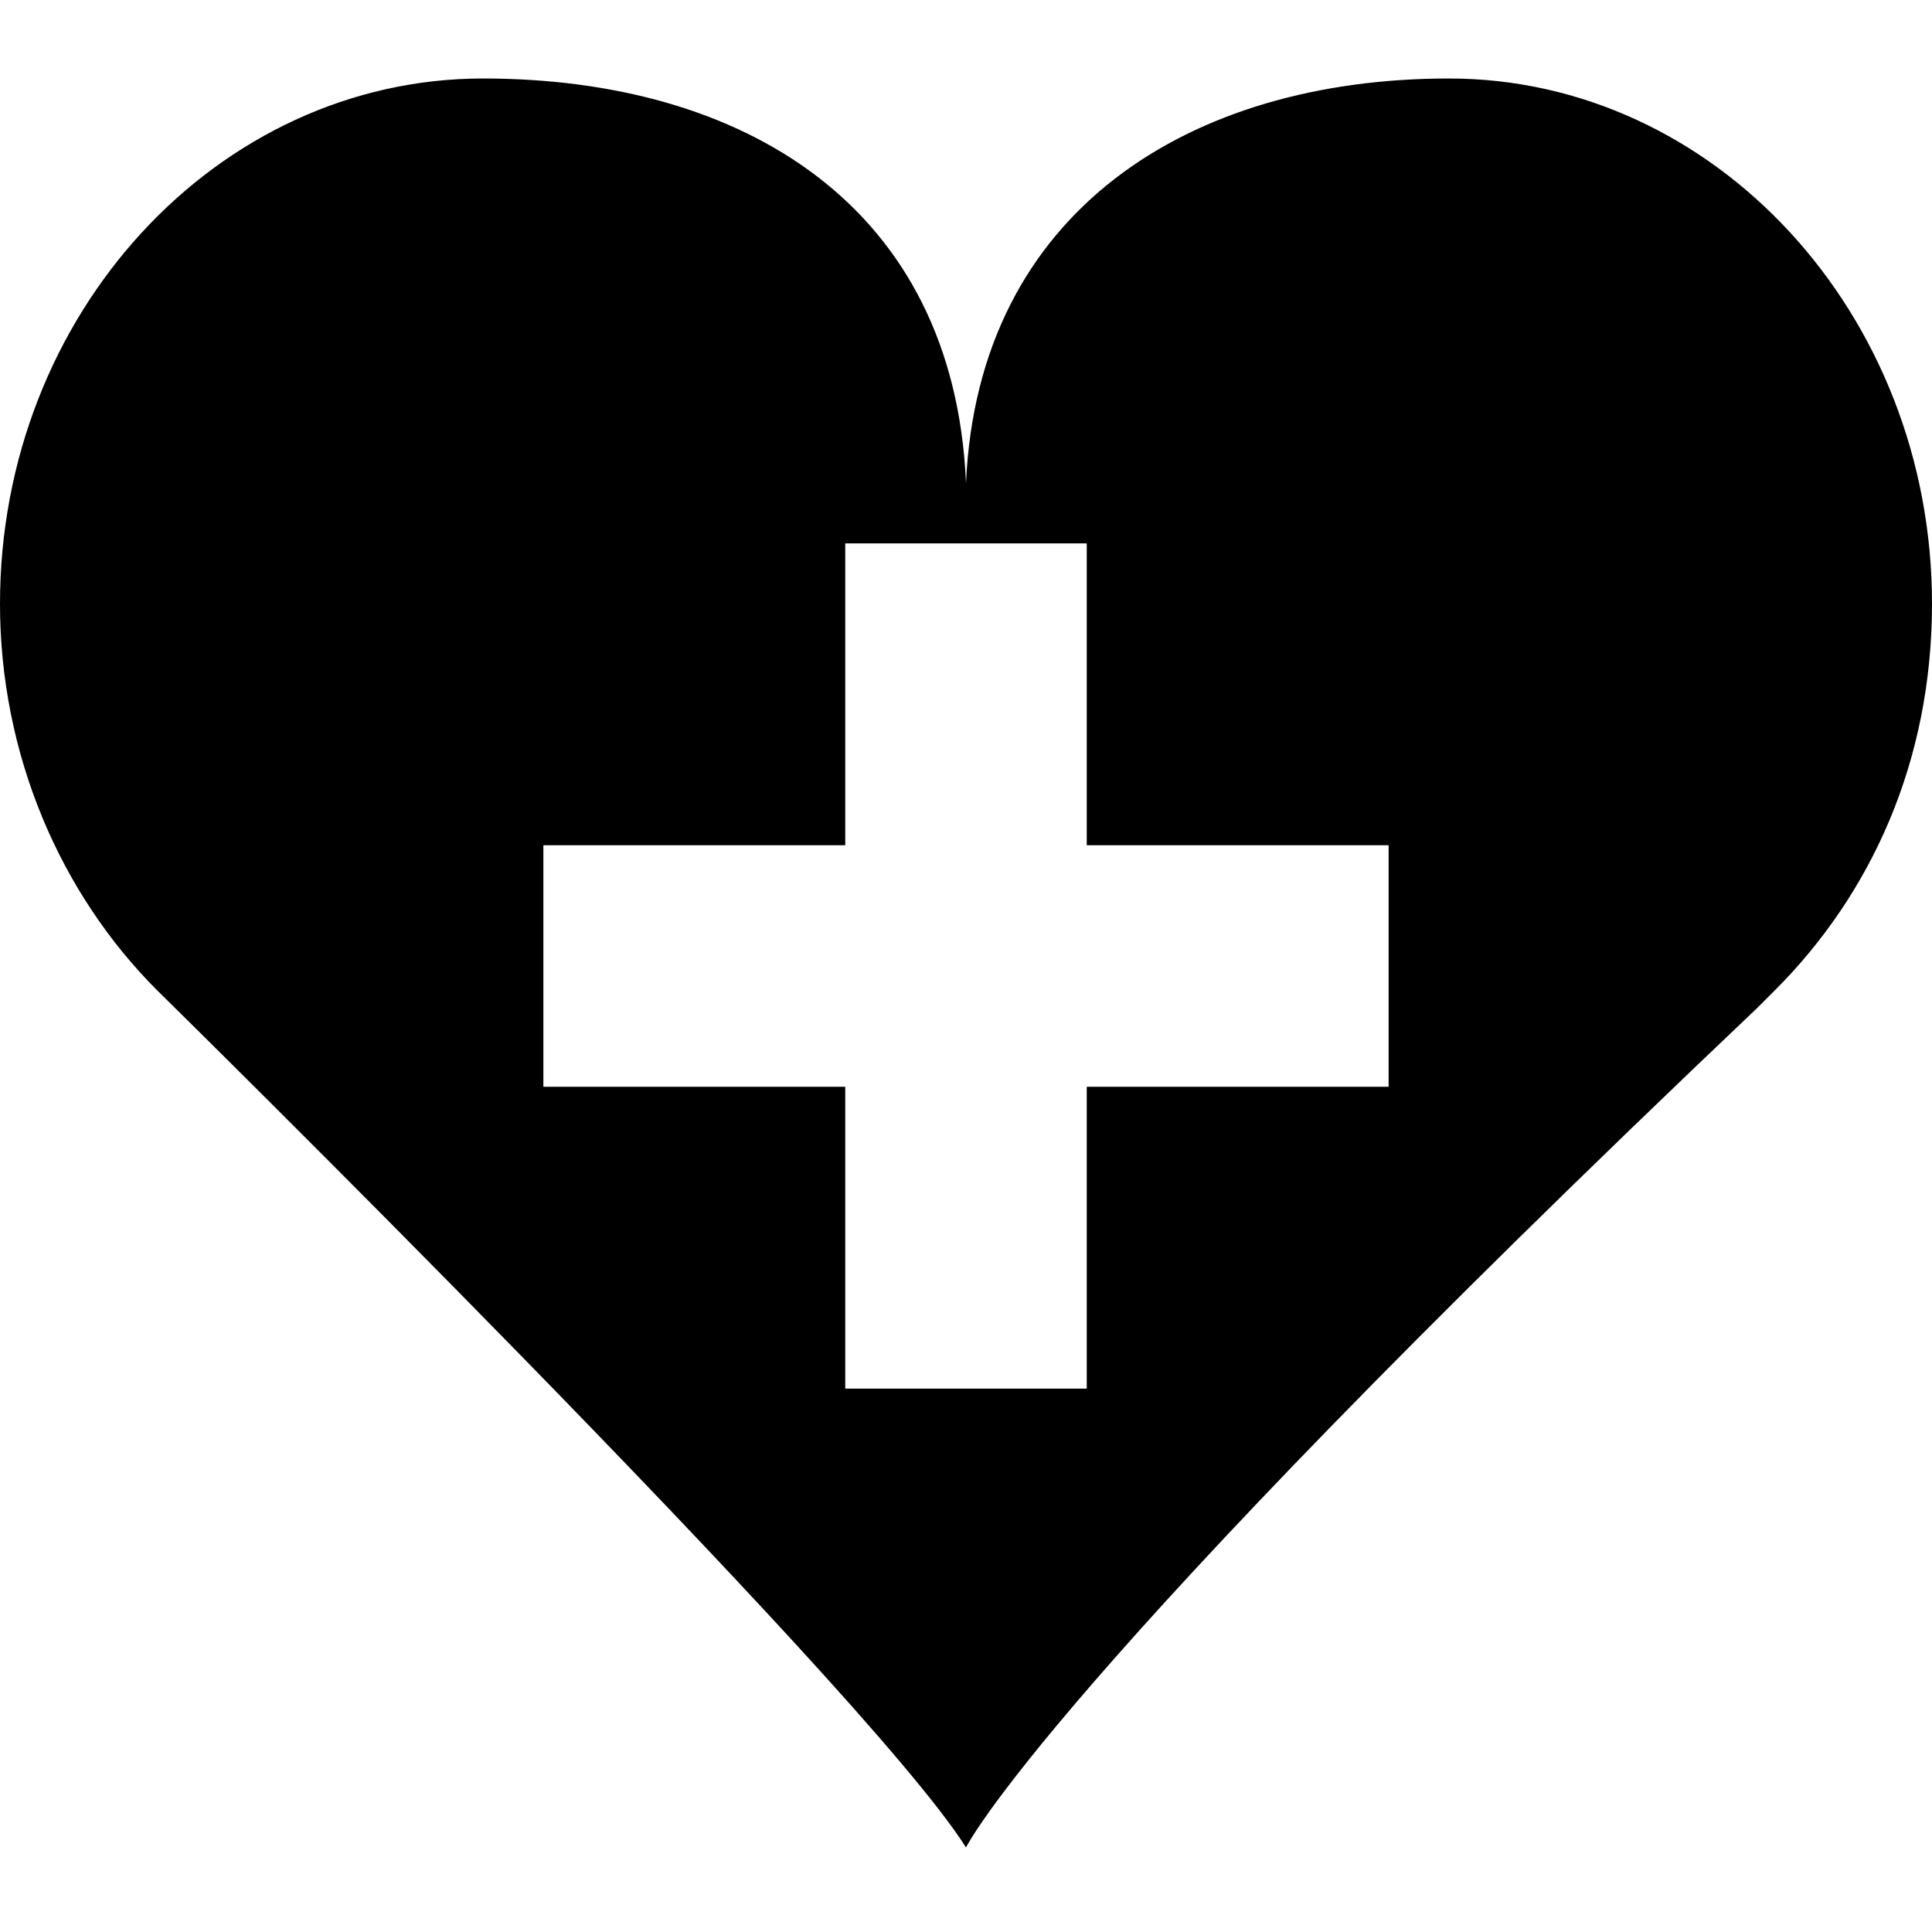
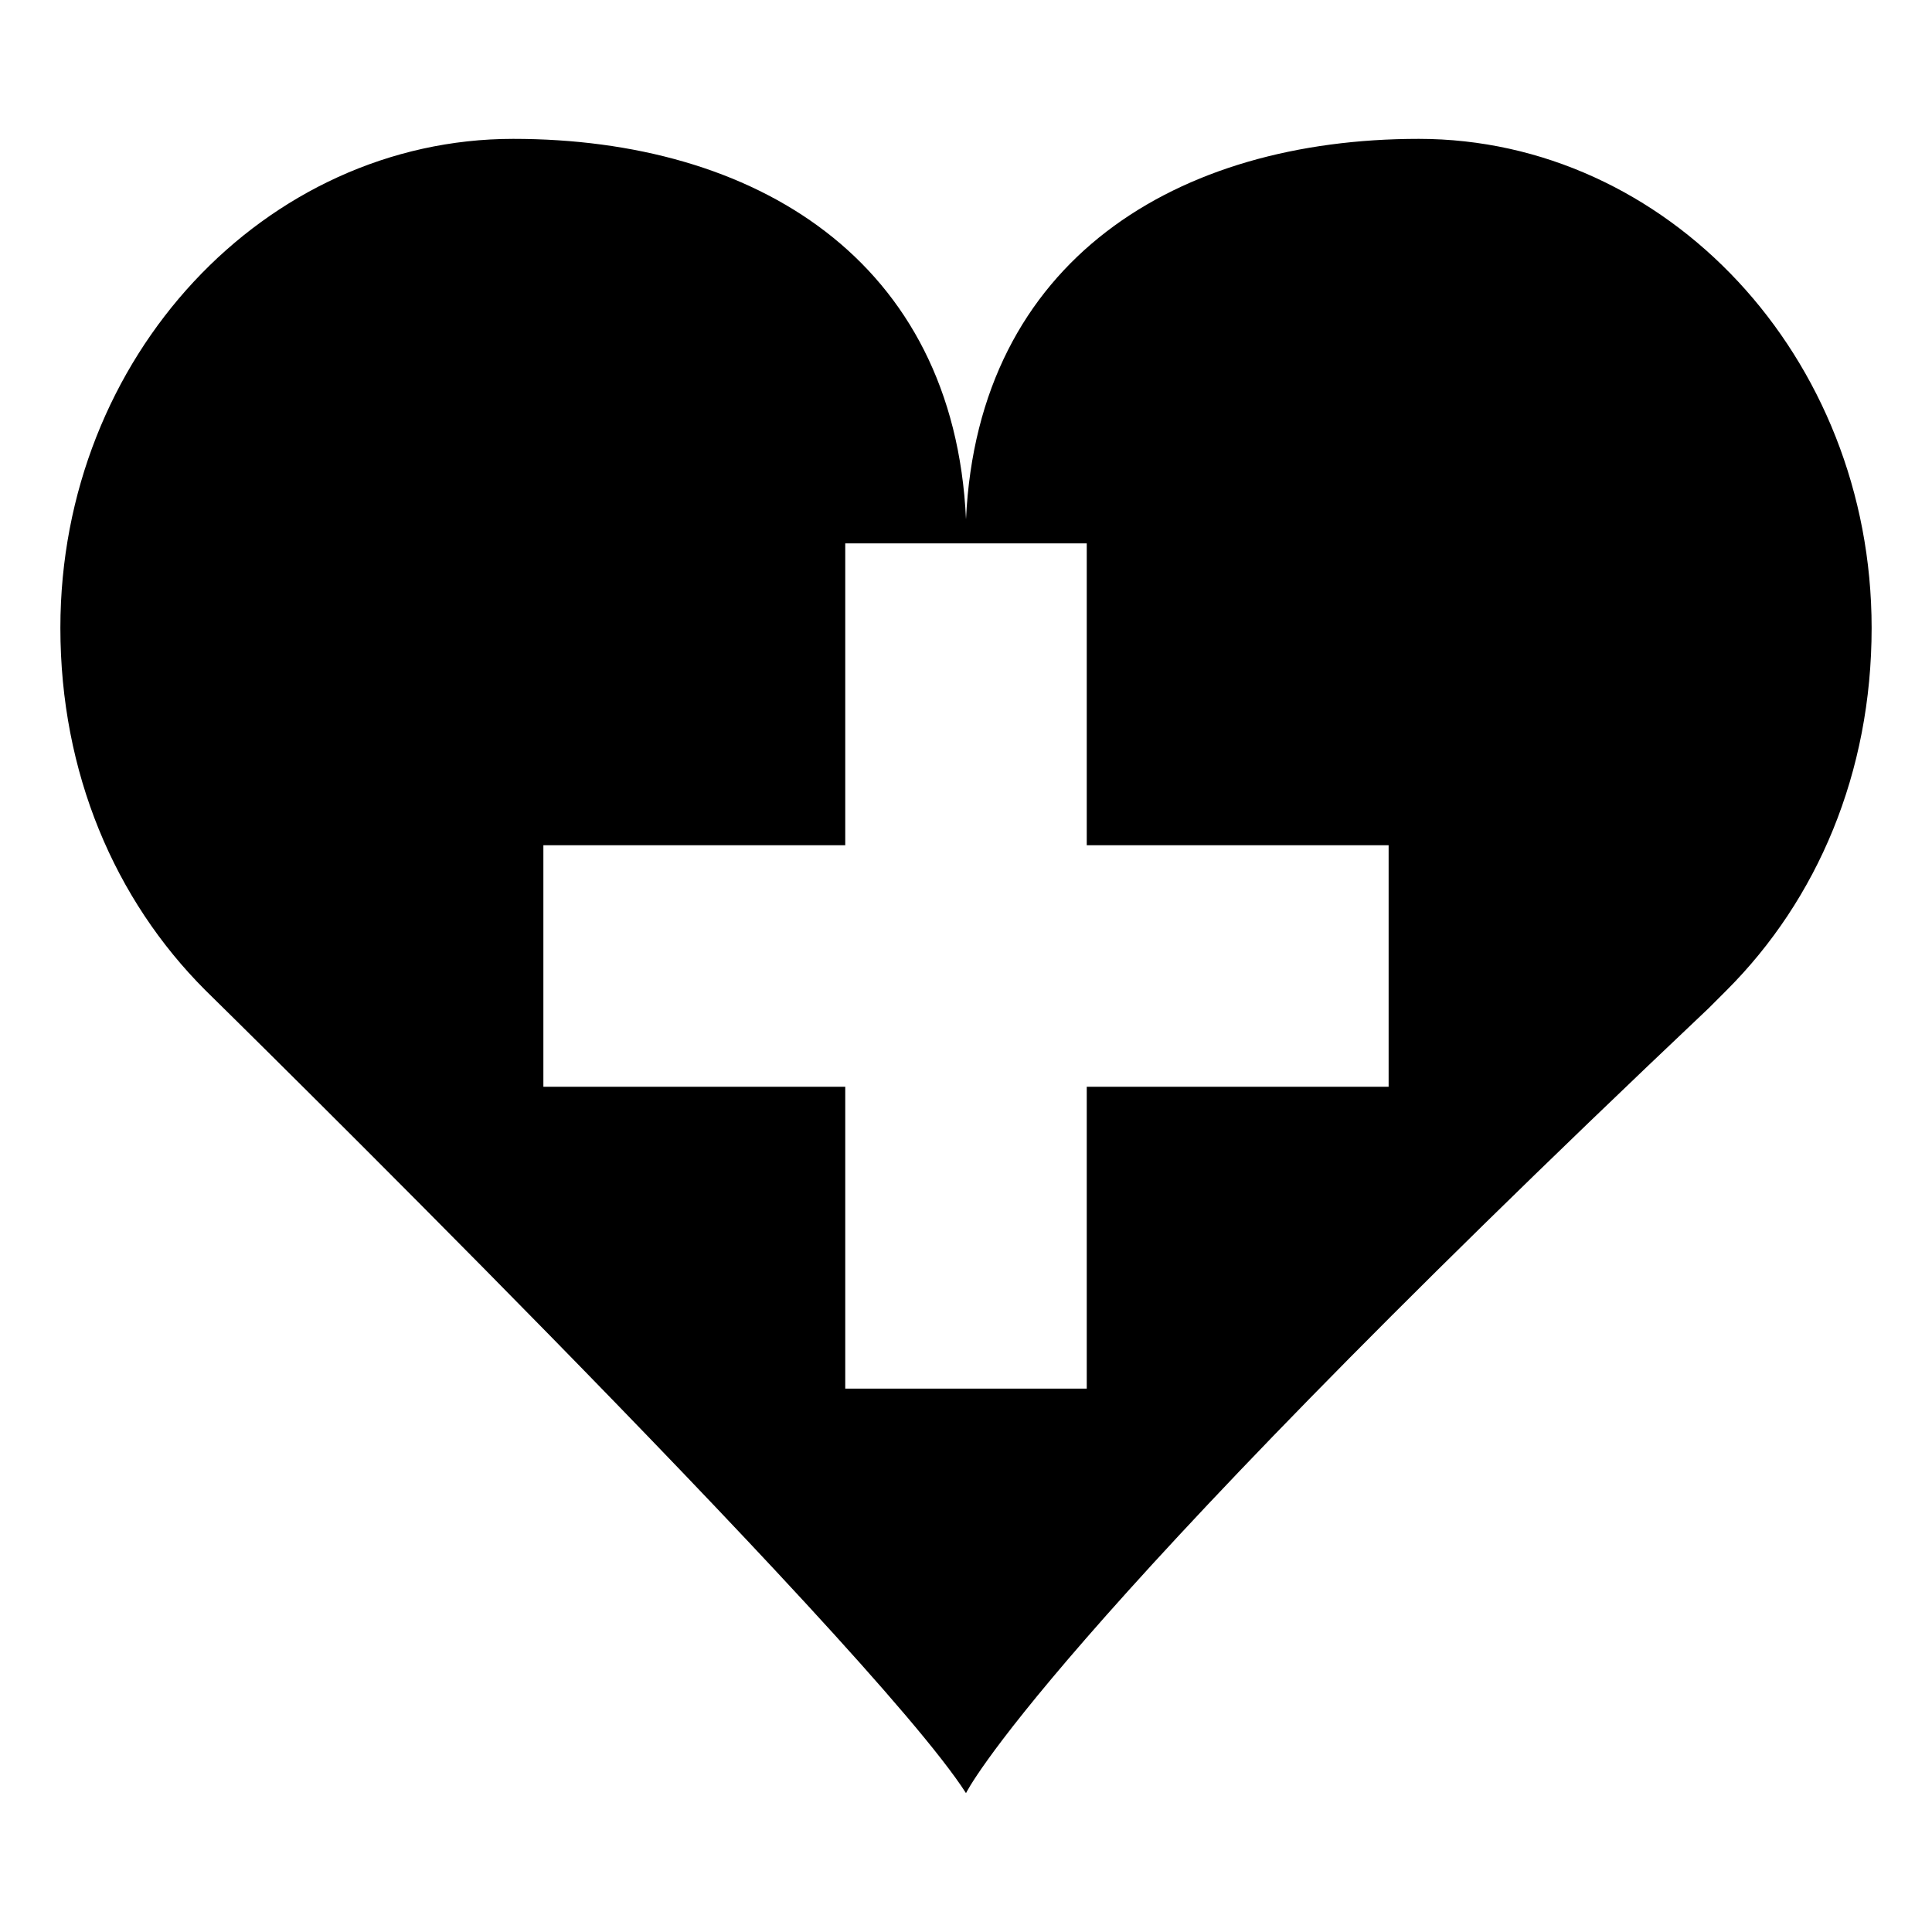
<svg xmlns="http://www.w3.org/2000/svg" version="1.1" id="Layer_1" x="0px" y="0px" viewBox="0 0 32 32" enable-background="new 0 0 32 32" xml:space="preserve">
-   <path d="M32,10c0-4.8-3.6-8.7-8-8.7c-4.3,0-7.8,2.2-8,6.7l0,0c-0.2-4.6-3.7-6.7-8-6.7c-4.4,0-8,3.9-8,8.7c0,2.5,1,4.8,2.6,6.4l0,0  c0,0,11.7,11.5,13.4,14.2c0,0,1.3-2.7,13.1-13.9c0,0,0,0,0,0c0.1-0.1,0.2-0.2,0.3-0.3l0,0C31,14.8,32,12.6,32,10z M23,18h-5v5h-4v-5  H9v-4h5V9h4v5h5V18z" />
+   <path d="M31,10.4c0-4.5-3.4-8.1-7.5-8.1c-4,0-7.3,2-7.5,6.3l0,0c-0.2-4.3-3.5-6.3-7.5-6.3C4.4,2.3,1,5.9,1,10.4c0,2.4,0.9,4.5,2.4,6  l0,0c0,0,11,10.8,12.6,13.3c0,0,1.2-2.5,12.3-13c0,0,0,0,0,0c0.1-0.1,0.2-0.2,0.3-0.3l0,0C30.1,14.9,31,12.8,31,10.4z M23,18h-5v5  h-4v-5H9v-4h5V9h4v5h5V18z" />
</svg>
